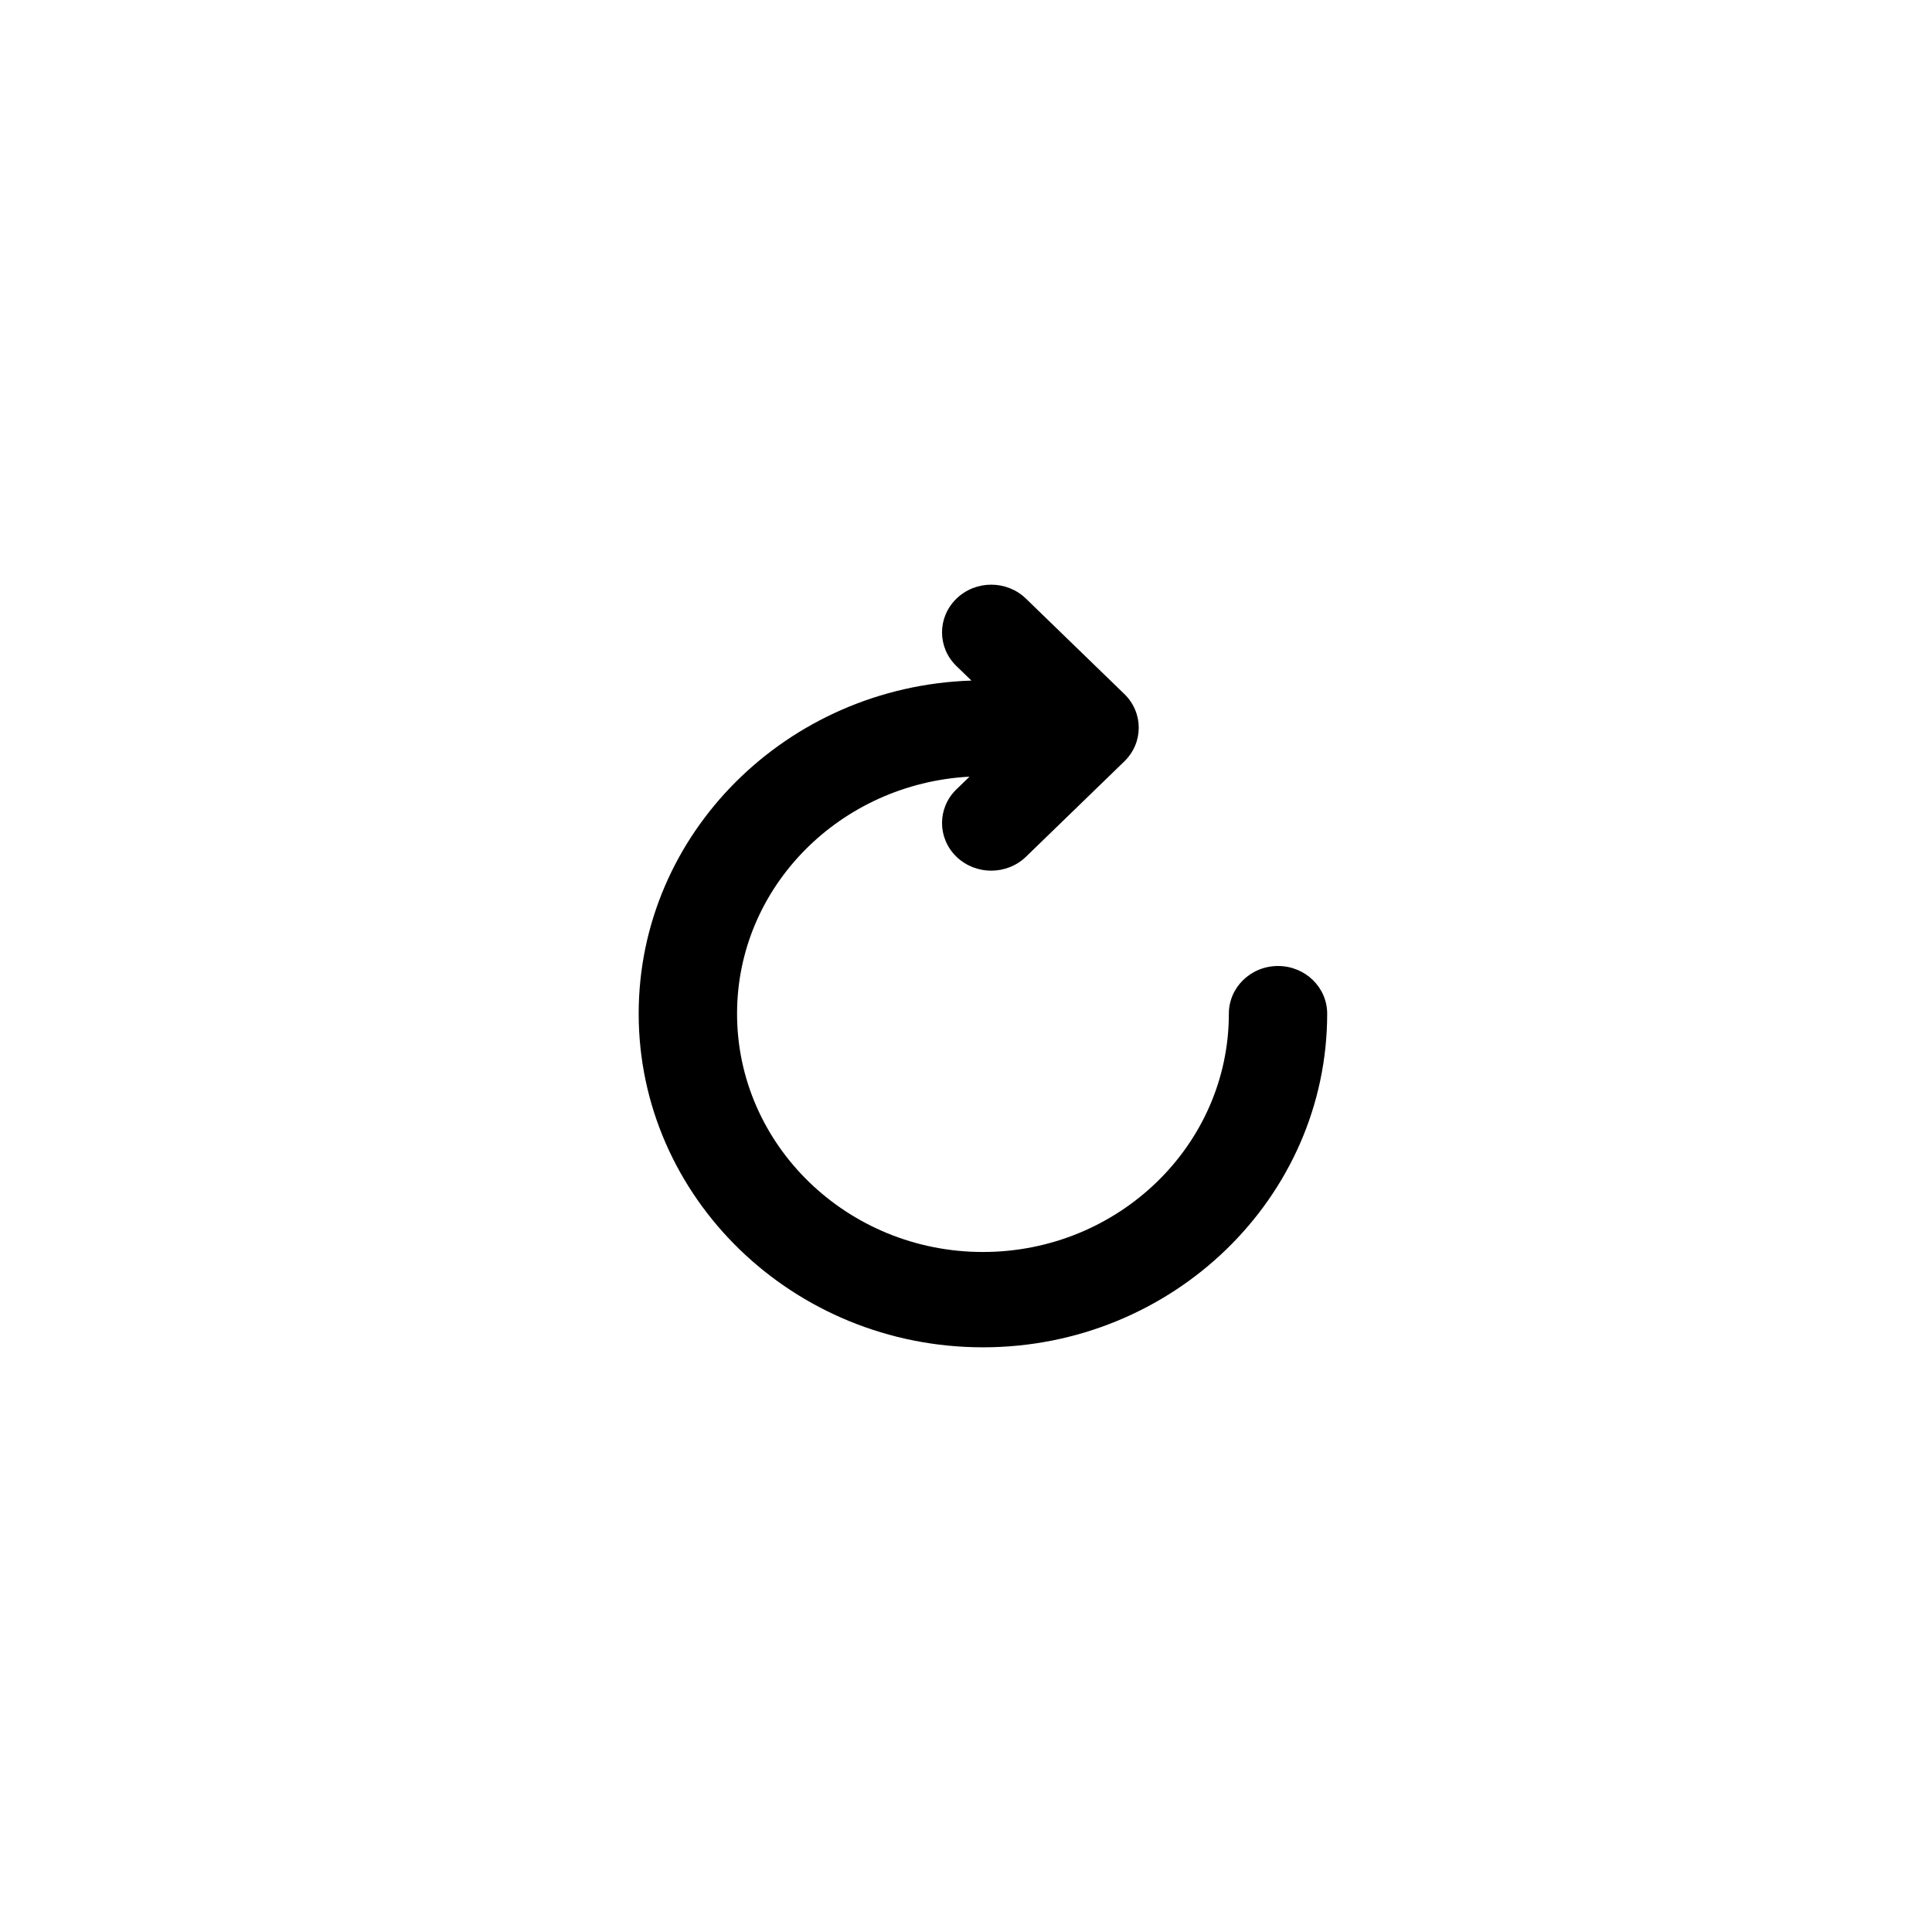
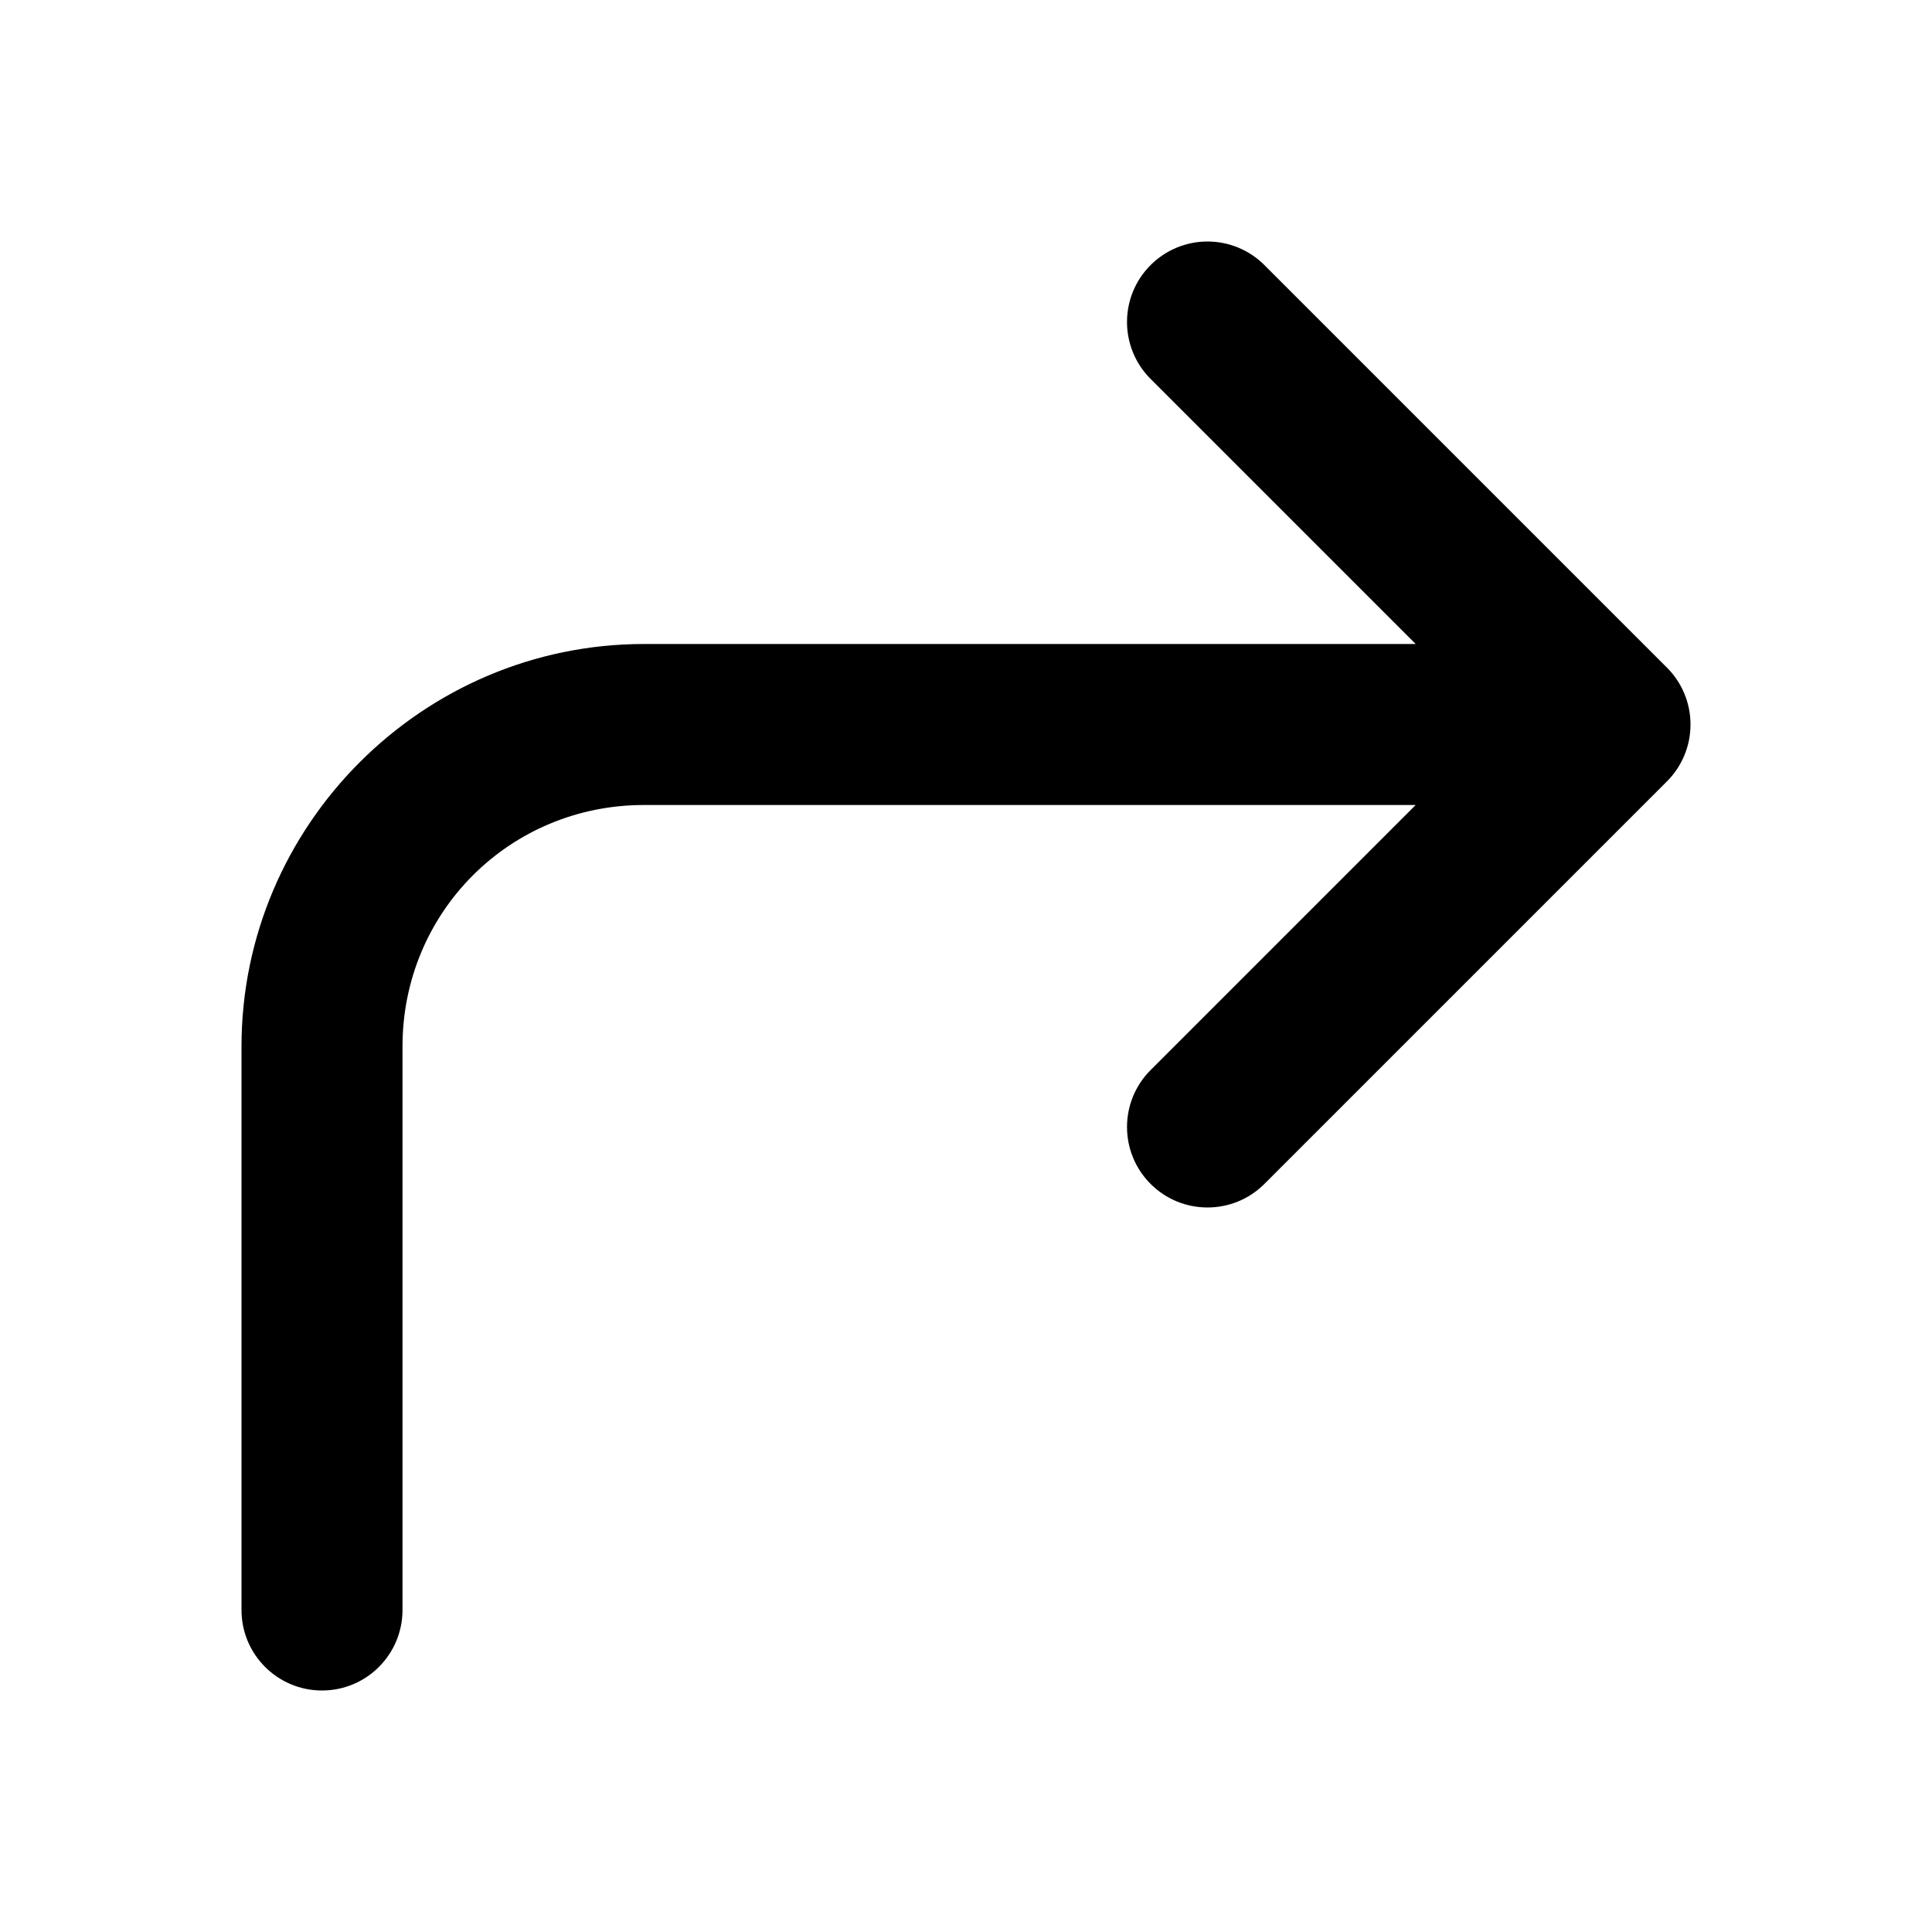
- <svg xmlns="http://www.w3.org/2000/svg" width="38" height="38" viewBox="0 0 38 38" fill="none">
-   <path fill-rule="evenodd" clip-rule="evenodd" d="M25.137 19C24.602 19 24.17 19.42 24.17 19.938C24.17 22.522 22 24.625 19.333 24.625C16.667 24.625 14.497 22.522 14.497 19.938C14.497 17.441 16.527 15.412 19.069 15.276L18.812 15.525C18.434 15.891 18.434 16.484 18.812 16.851C19.001 17.033 19.248 17.125 19.496 17.125C19.744 17.125 19.991 17.033 20.18 16.851L22.114 14.976C22.492 14.609 22.492 14.016 22.114 13.65L20.18 11.775C19.802 11.408 19.19 11.408 18.812 11.775C18.434 12.142 18.434 12.734 18.812 13.101L19.107 13.386C15.48 13.504 12.562 16.393 12.562 19.938C12.562 23.556 15.601 26.5 19.333 26.5C23.066 26.5 26.104 23.556 26.104 19.938C26.104 19.42 25.672 19 25.137 19" fill="currentColor" />
+ <svg xmlns="http://www.w3.org/2000/svg" viewBox="0 0 1024 1024" version="1.1" width="24" height="24">
+   <path fill="currentColor" d="M640 128a42.667 42.667 0 0 0-30.165 12.501 42.667 42.667 0 0 0 0 60.331L793.003 384l-183.168 183.168a42.667 42.667 0 0 0 0 60.331 42.667 42.667 0 0 0 60.331 0l213.333-213.333a42.667 42.667 0 0 0 0-60.331l-213.333-213.333A42.667 42.667 0 0 0 640 128zM341.333 341.333c-117.333 0-213.333 96-213.333 213.333v298.667a42.667 42.667 0 0 0 42.667 42.667 42.667 42.667 0 0 0 42.667-42.667v-298.667c0-71.211 56.789-128 128-128h512a42.667 42.667 0 0 0 42.667-42.667 42.667 42.667 0 0 0-42.667-42.667z" />
</svg>
